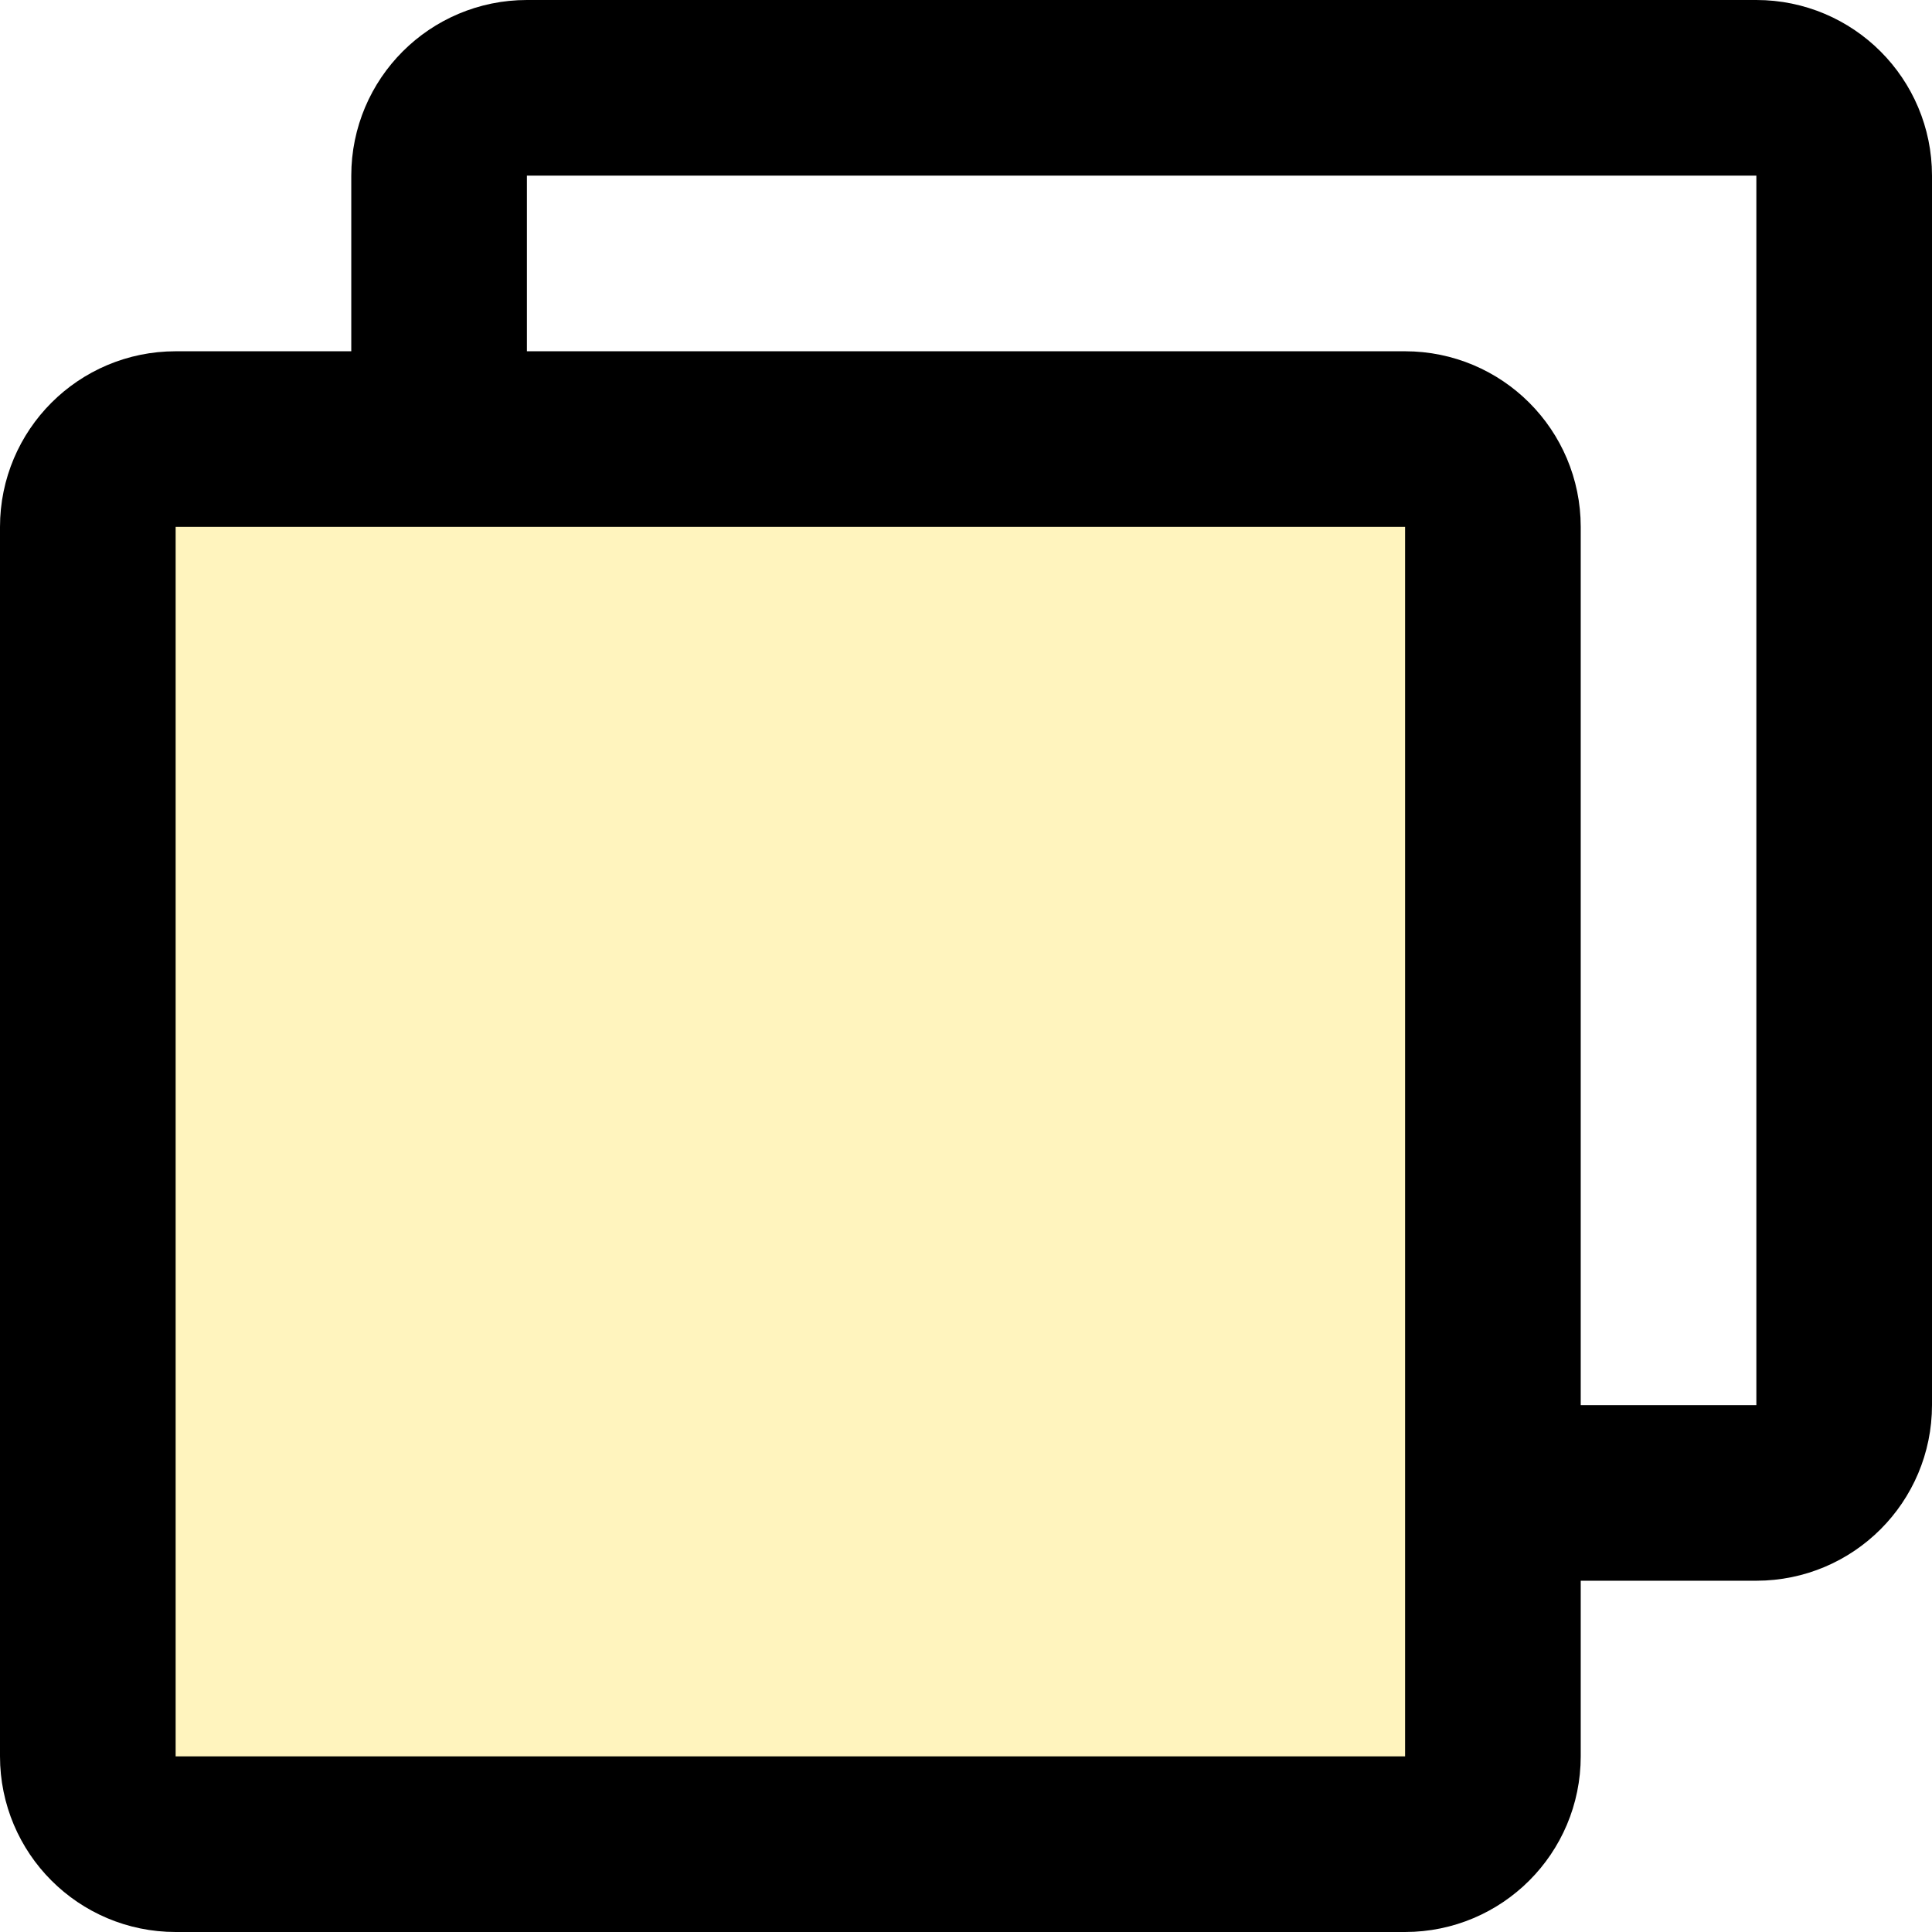
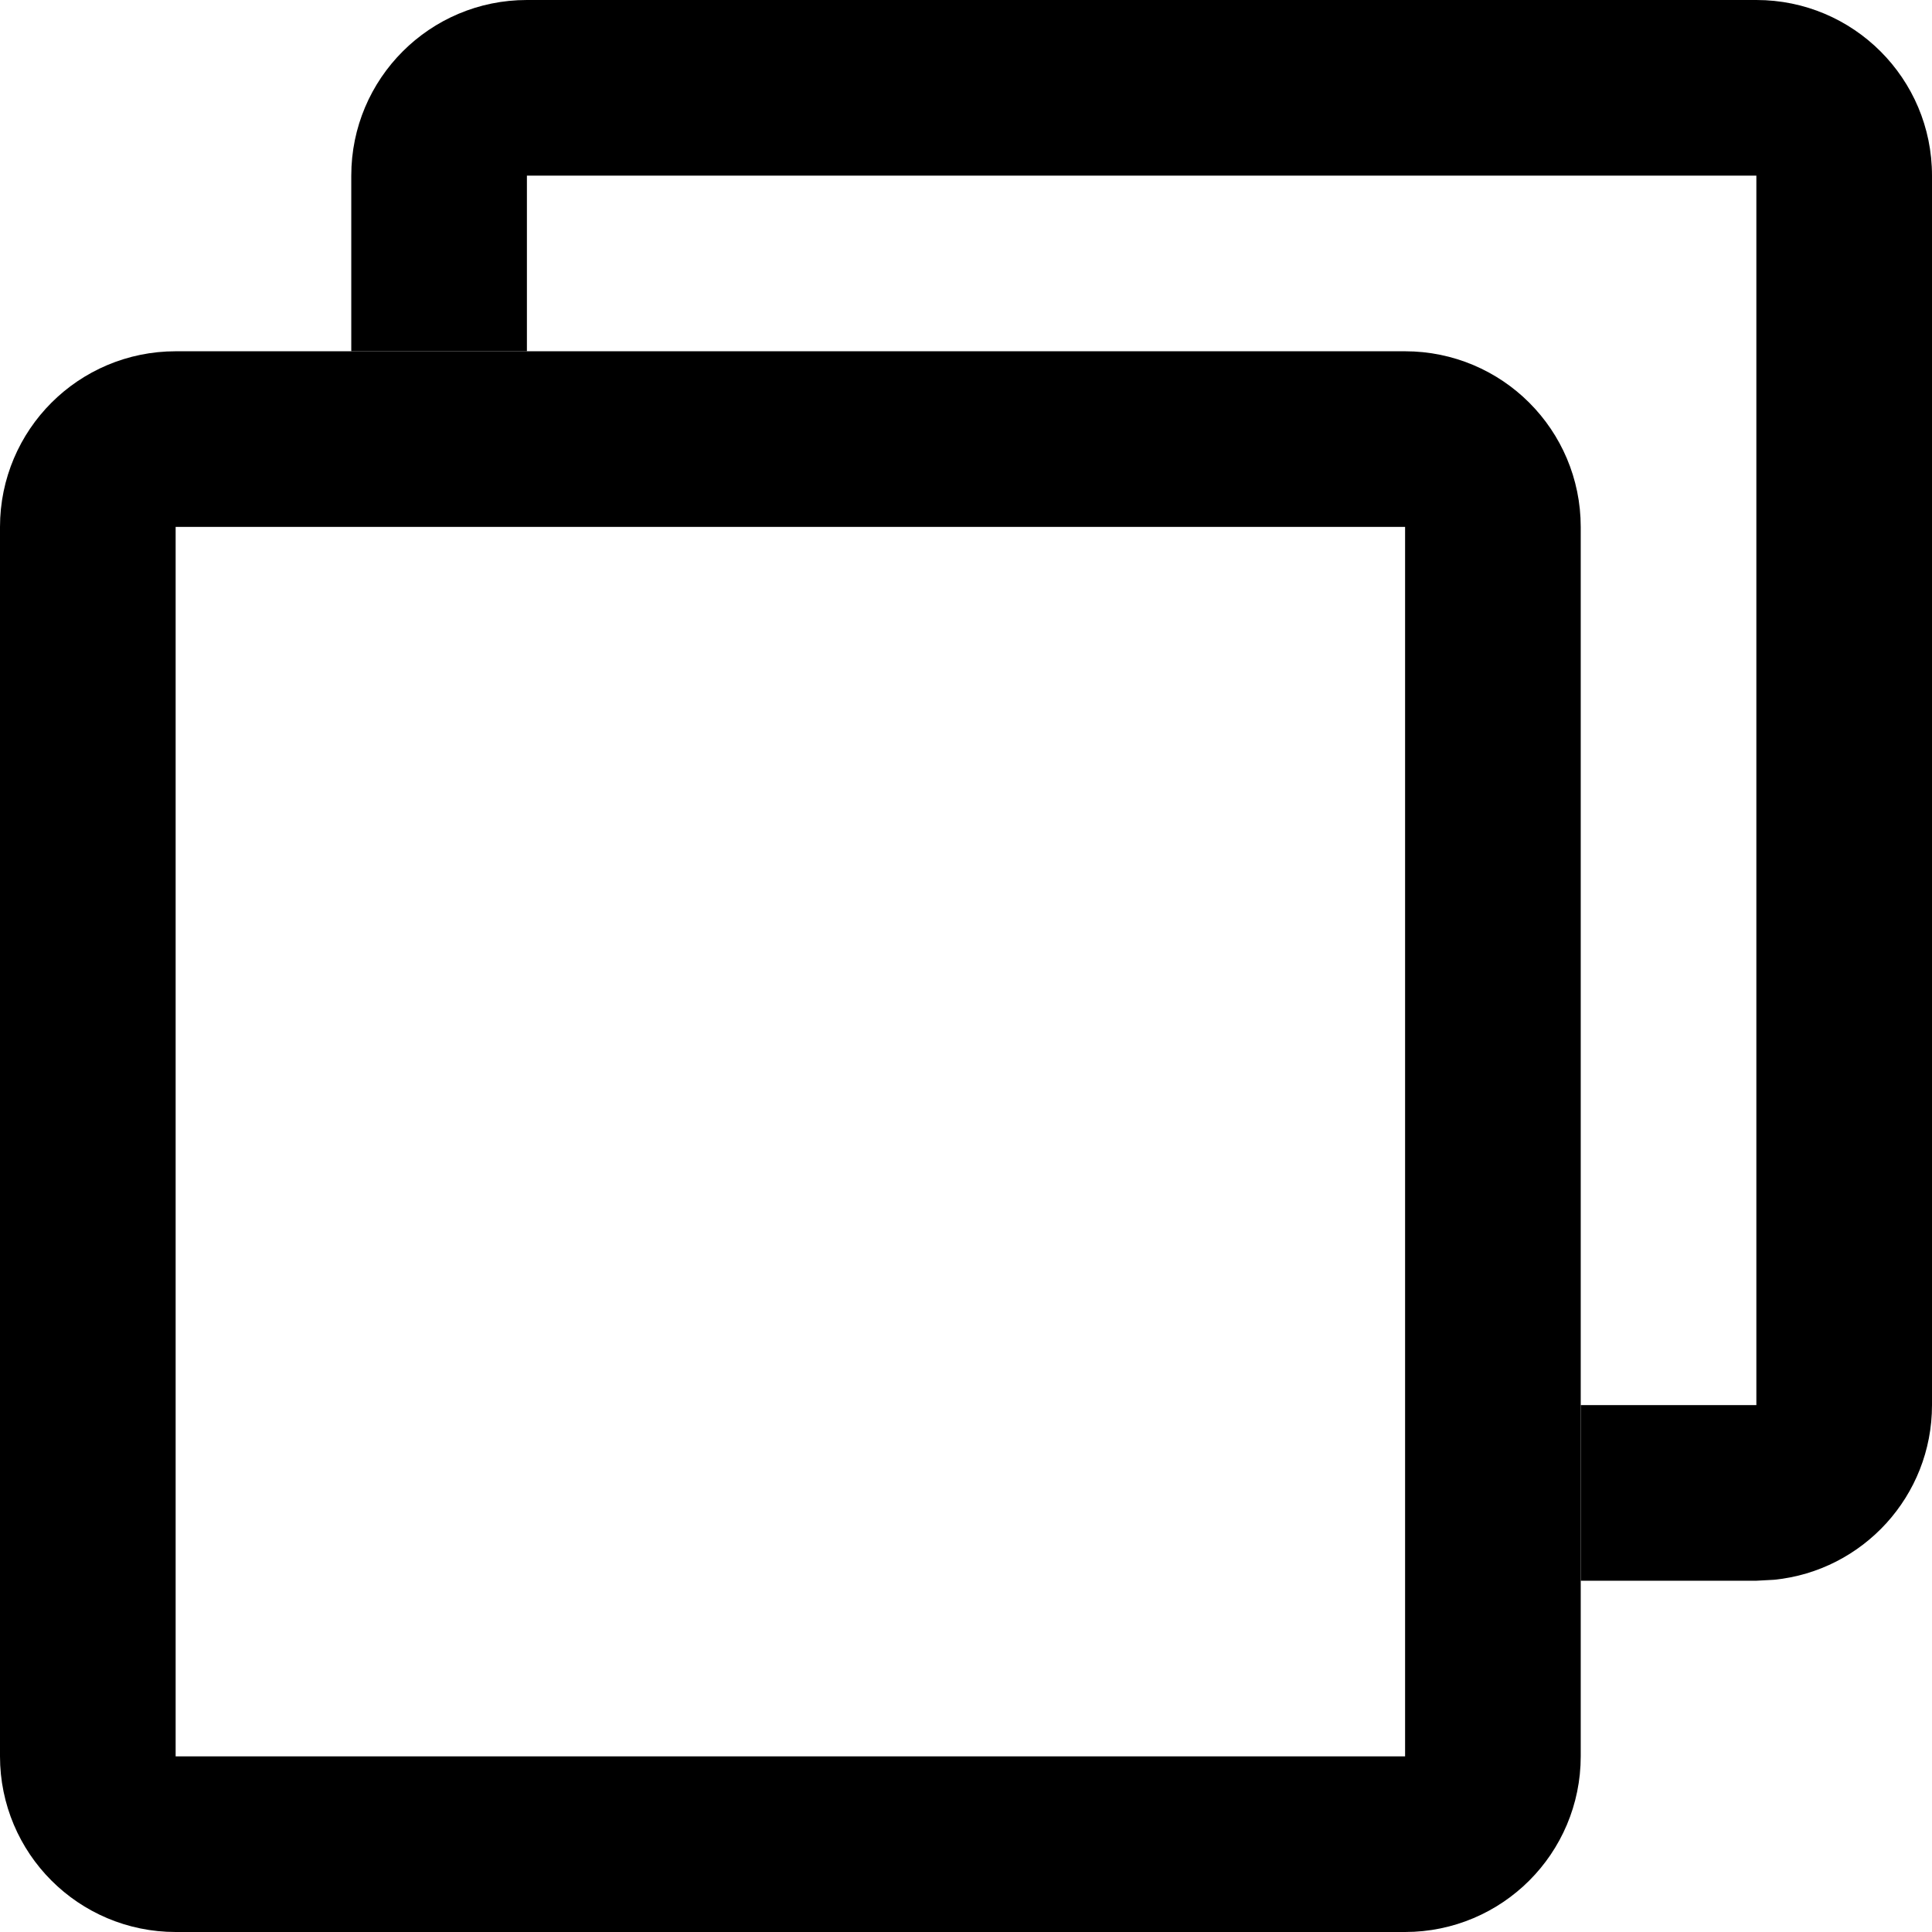
<svg xmlns="http://www.w3.org/2000/svg" width="22" height="22" viewBox="0 0 22 22" fill="none">
-   <rect x="5" y="1" width="16" height="16" rx="1" stroke="black" stroke-width="2" />
-   <rect x="1" y="5" width="16" height="16" rx="1" fill="#FFF4BE" stroke="black" stroke-width="2" />
+   <path d="M20 0C21.105 0 22 0.895 22 2V16C22 17.036 21.213 17.887 20.204 17.989L20 18H18V16H20V2H6V4H4V2C4 0.895 4.895 8.05319e-09 6 0H20Z" fill="black" />
+   <rect x="1" y="5" width="16" height="16" rx="1" stroke="black" stroke-width="2" />
</svg>
